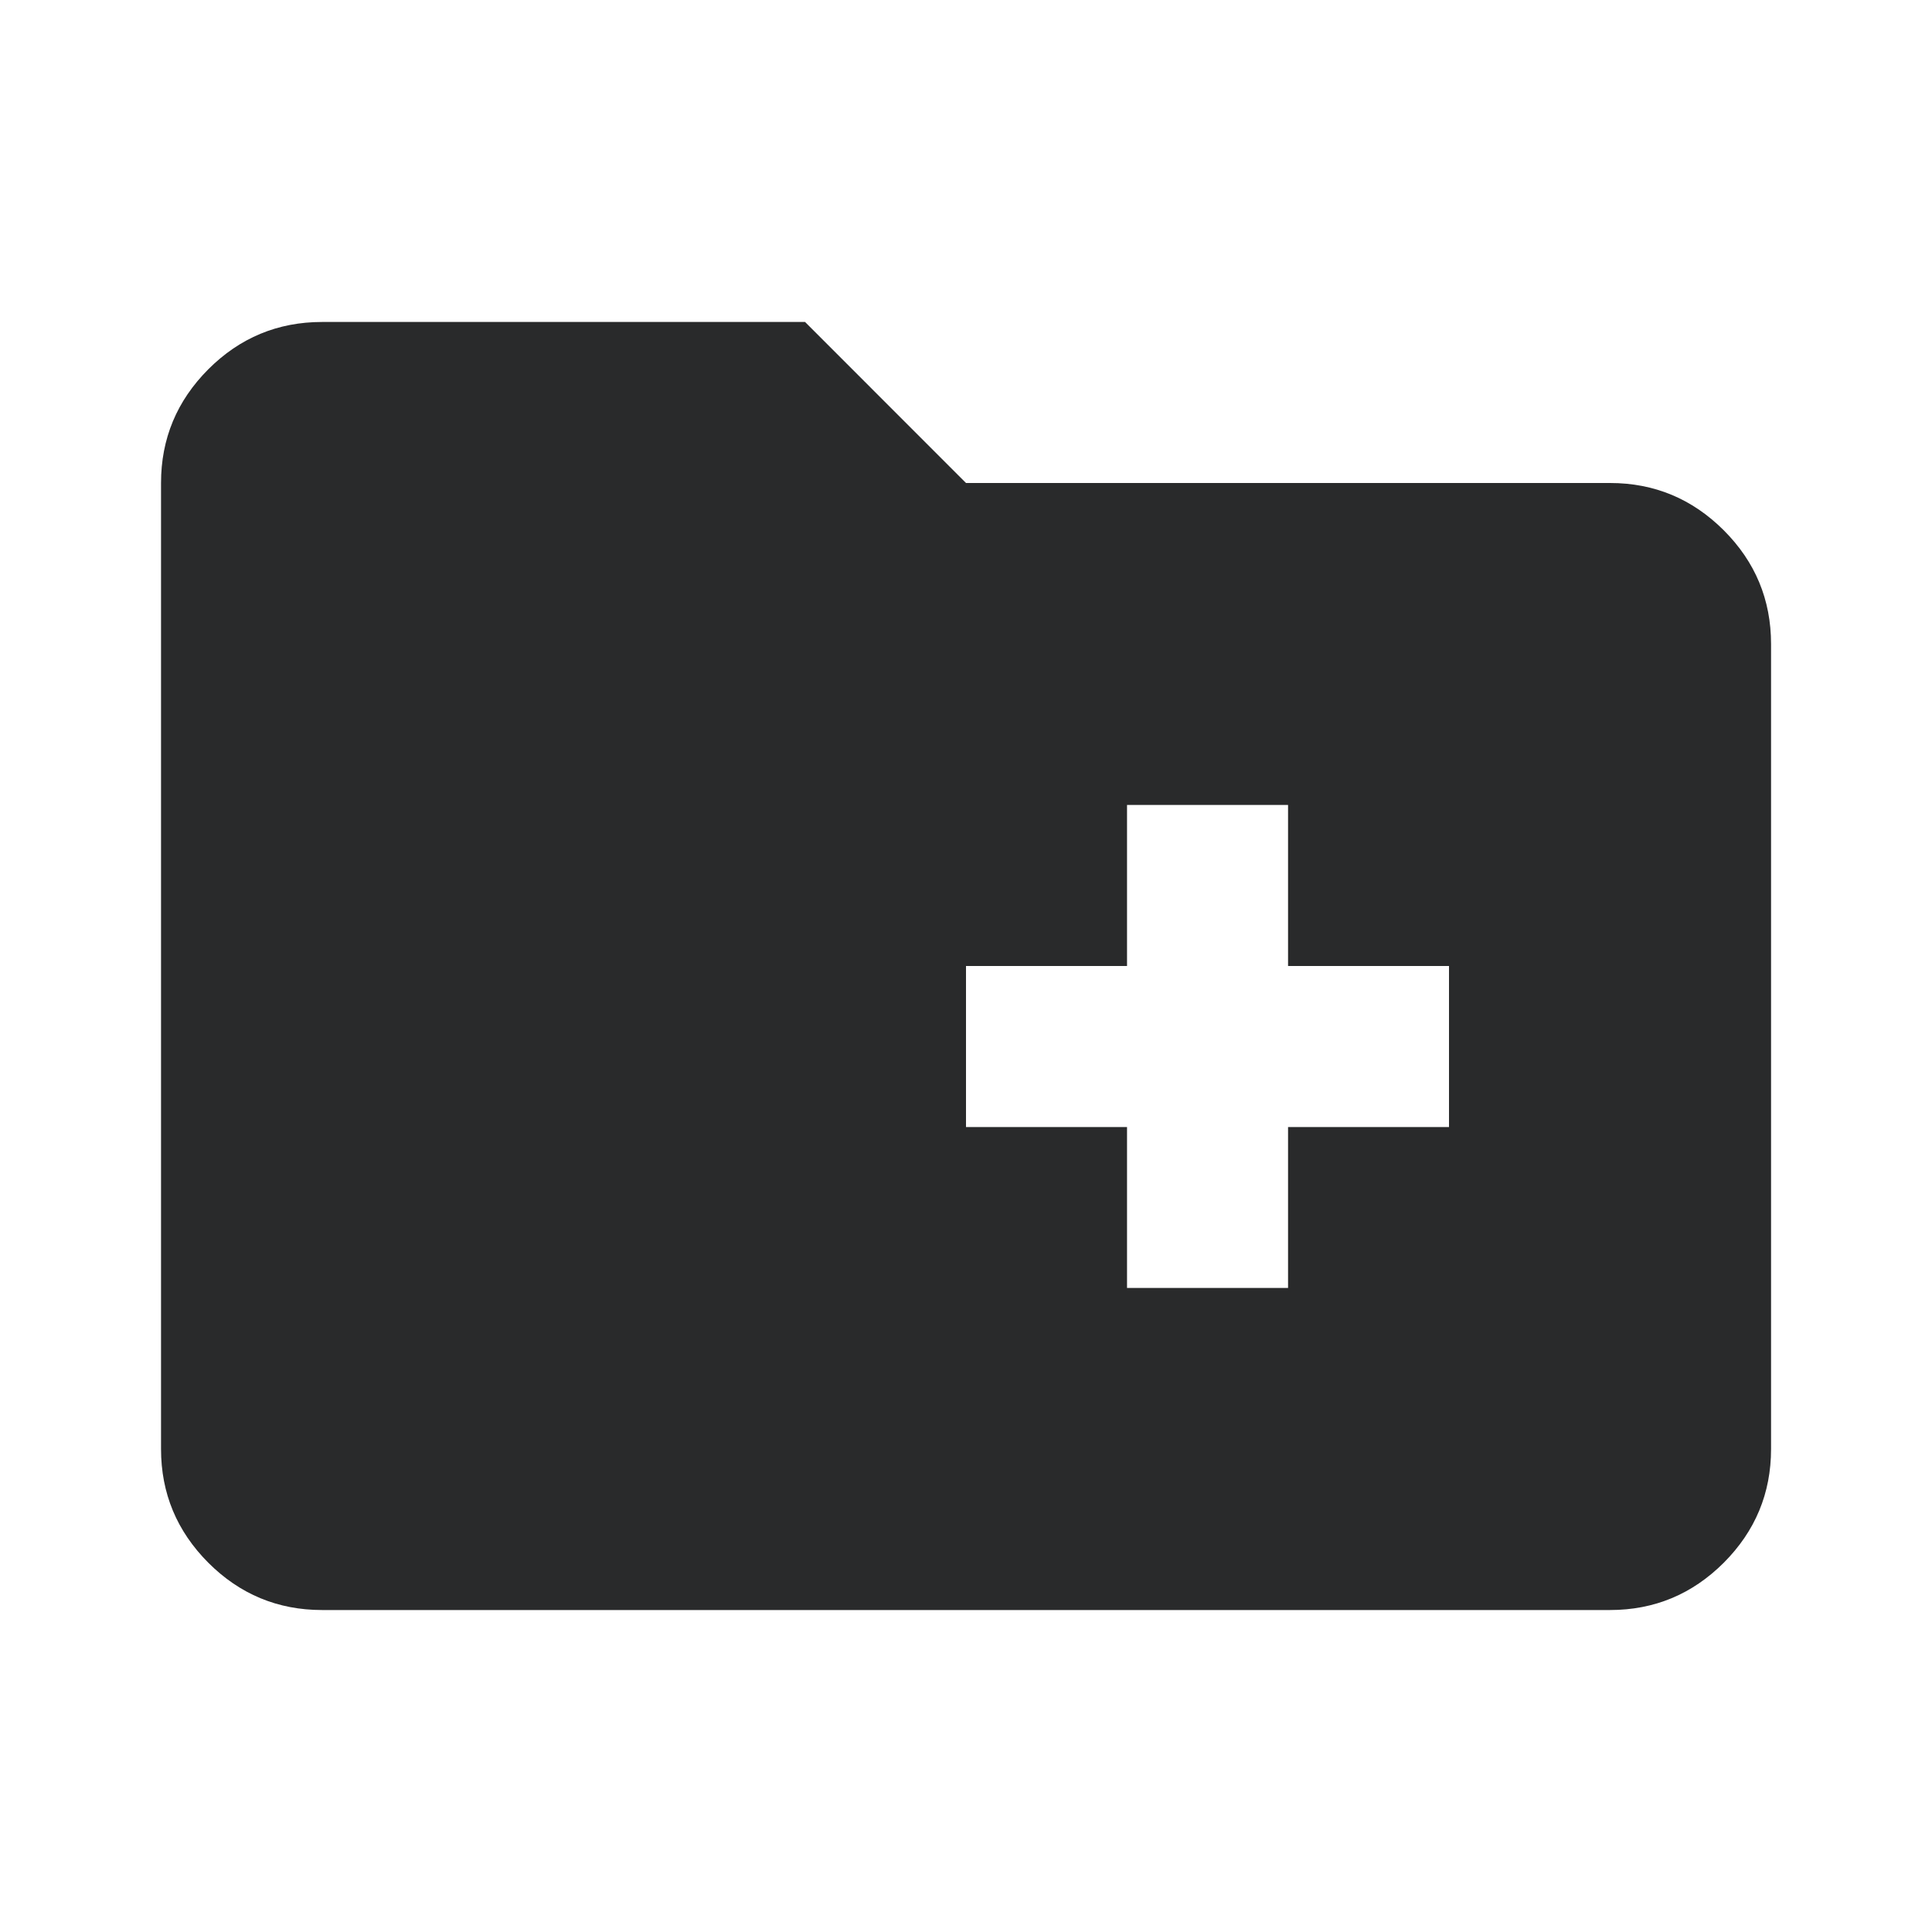
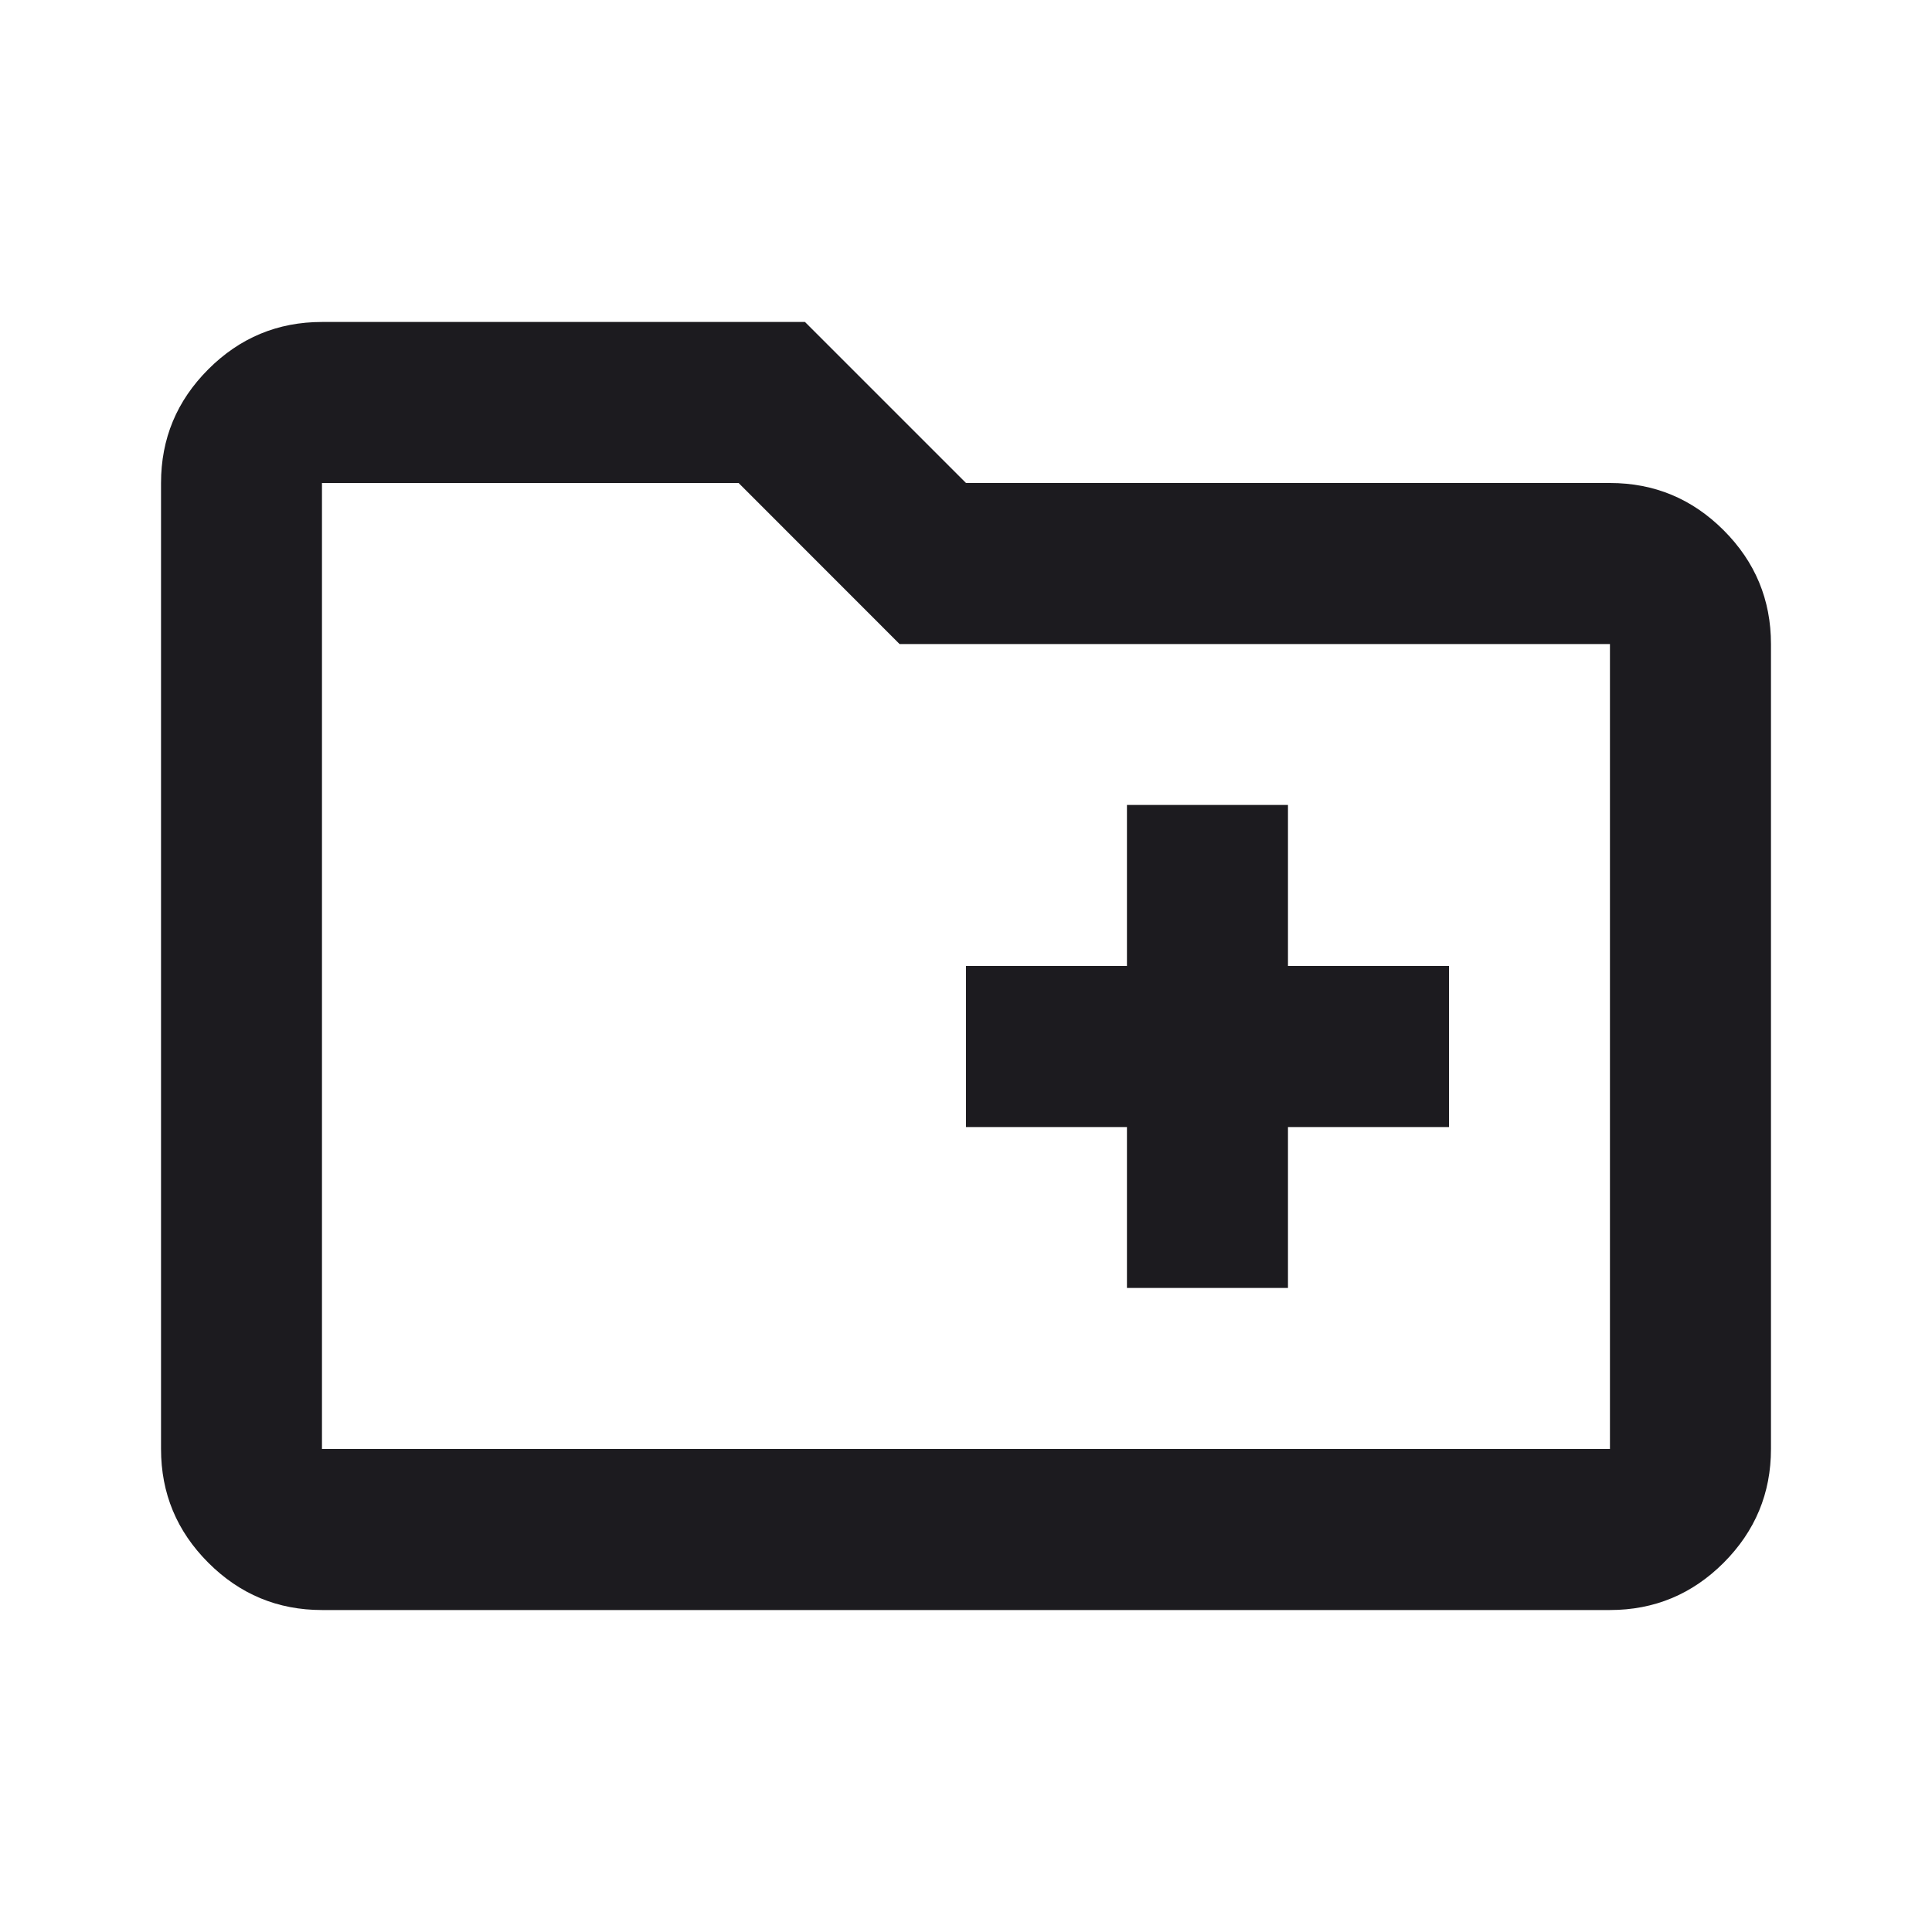
<svg xmlns="http://www.w3.org/2000/svg" width="23" height="23" viewBox="0 0 23 23" fill="none">
-   <mask id="mask0_7_2669" style="mask-type:alpha" maskUnits="userSpaceOnUse" x="0" y="0" width="23" height="23">
+   <mask id="mask0_33_60" style="mask-type:alpha" maskUnits="userSpaceOnUse" x="0" y="0" width="23" height="23">
    <rect width="23" height="23" fill="#D9D9D9" />
  </mask>
-   <g mask="url(#mask0_7_2669)">
-     <path d="M13.417 15.333H15.334V13.417H17.25V11.5H15.334V9.583H13.417V11.5H11.5V13.417H13.417V15.333ZM3.834 19.167C3.307 19.167 2.855 18.979 2.48 18.604C2.105 18.228 1.917 17.777 1.917 17.25V5.75C1.917 5.223 2.105 4.772 2.48 4.396C2.855 4.021 3.307 3.833 3.834 3.833H9.584L11.5 5.75H19.167C19.694 5.75 20.145 5.938 20.521 6.313C20.896 6.688 21.084 7.139 21.084 7.667V17.25C21.084 17.777 20.896 18.228 20.521 18.604C20.145 18.979 19.694 19.167 19.167 19.167H3.834Z" fill="#292A2B" />
+   <g mask="url(#mask0_33_60)">
+     <path d="M13.416 15.333H15.333V13.417H17.25V11.5H15.333V9.583H13.416V11.5H11.5V13.417H13.416V15.333ZM3.833 19.167C3.306 19.167 2.855 18.979 2.48 18.604C2.104 18.228 1.917 17.777 1.917 17.25V5.75C1.917 5.223 2.104 4.772 2.48 4.396C2.855 4.021 3.306 3.833 3.833 3.833H9.583L11.5 5.75H19.166C19.694 5.75 20.145 5.938 20.52 6.313C20.895 6.688 21.083 7.14 21.083 7.667V17.25C21.083 17.777 20.895 18.228 20.52 18.604C20.145 18.979 19.694 19.167 19.166 19.167H3.833ZM3.833 17.25H19.166V7.667H10.709L8.793 5.75H3.833V17.25Z" fill="#1C1B1F" />
  </g>
</svg>
